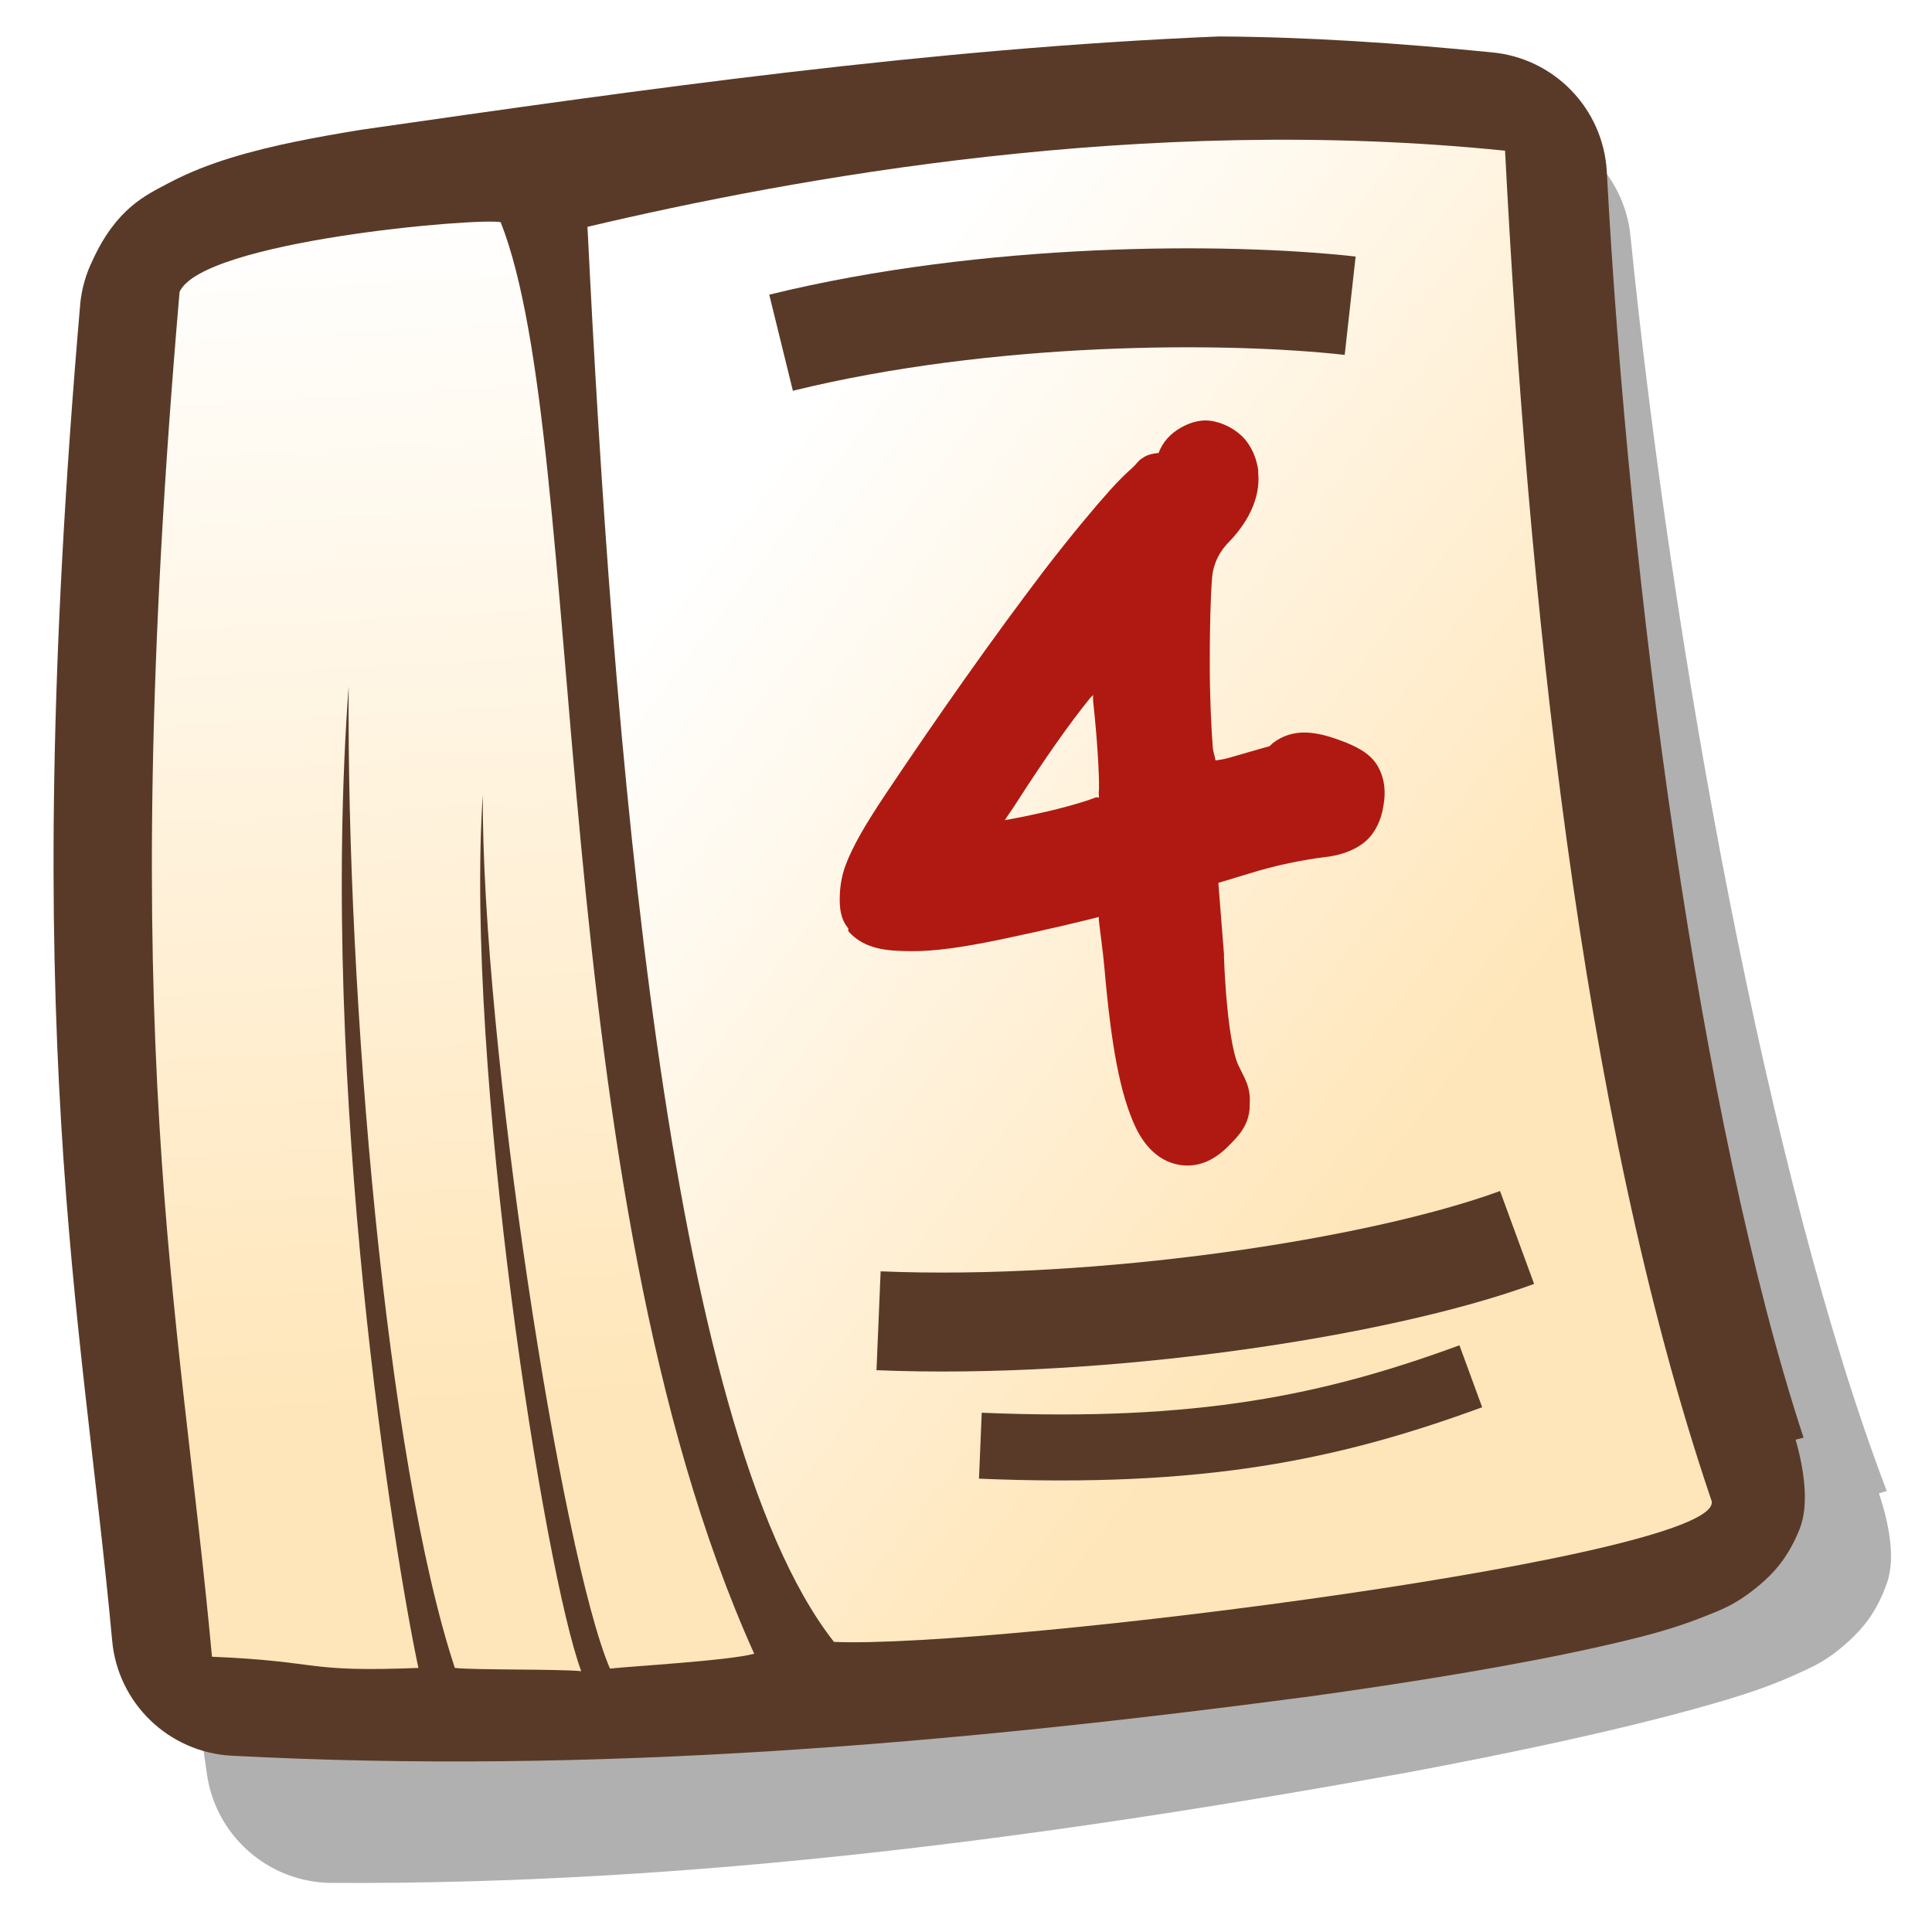
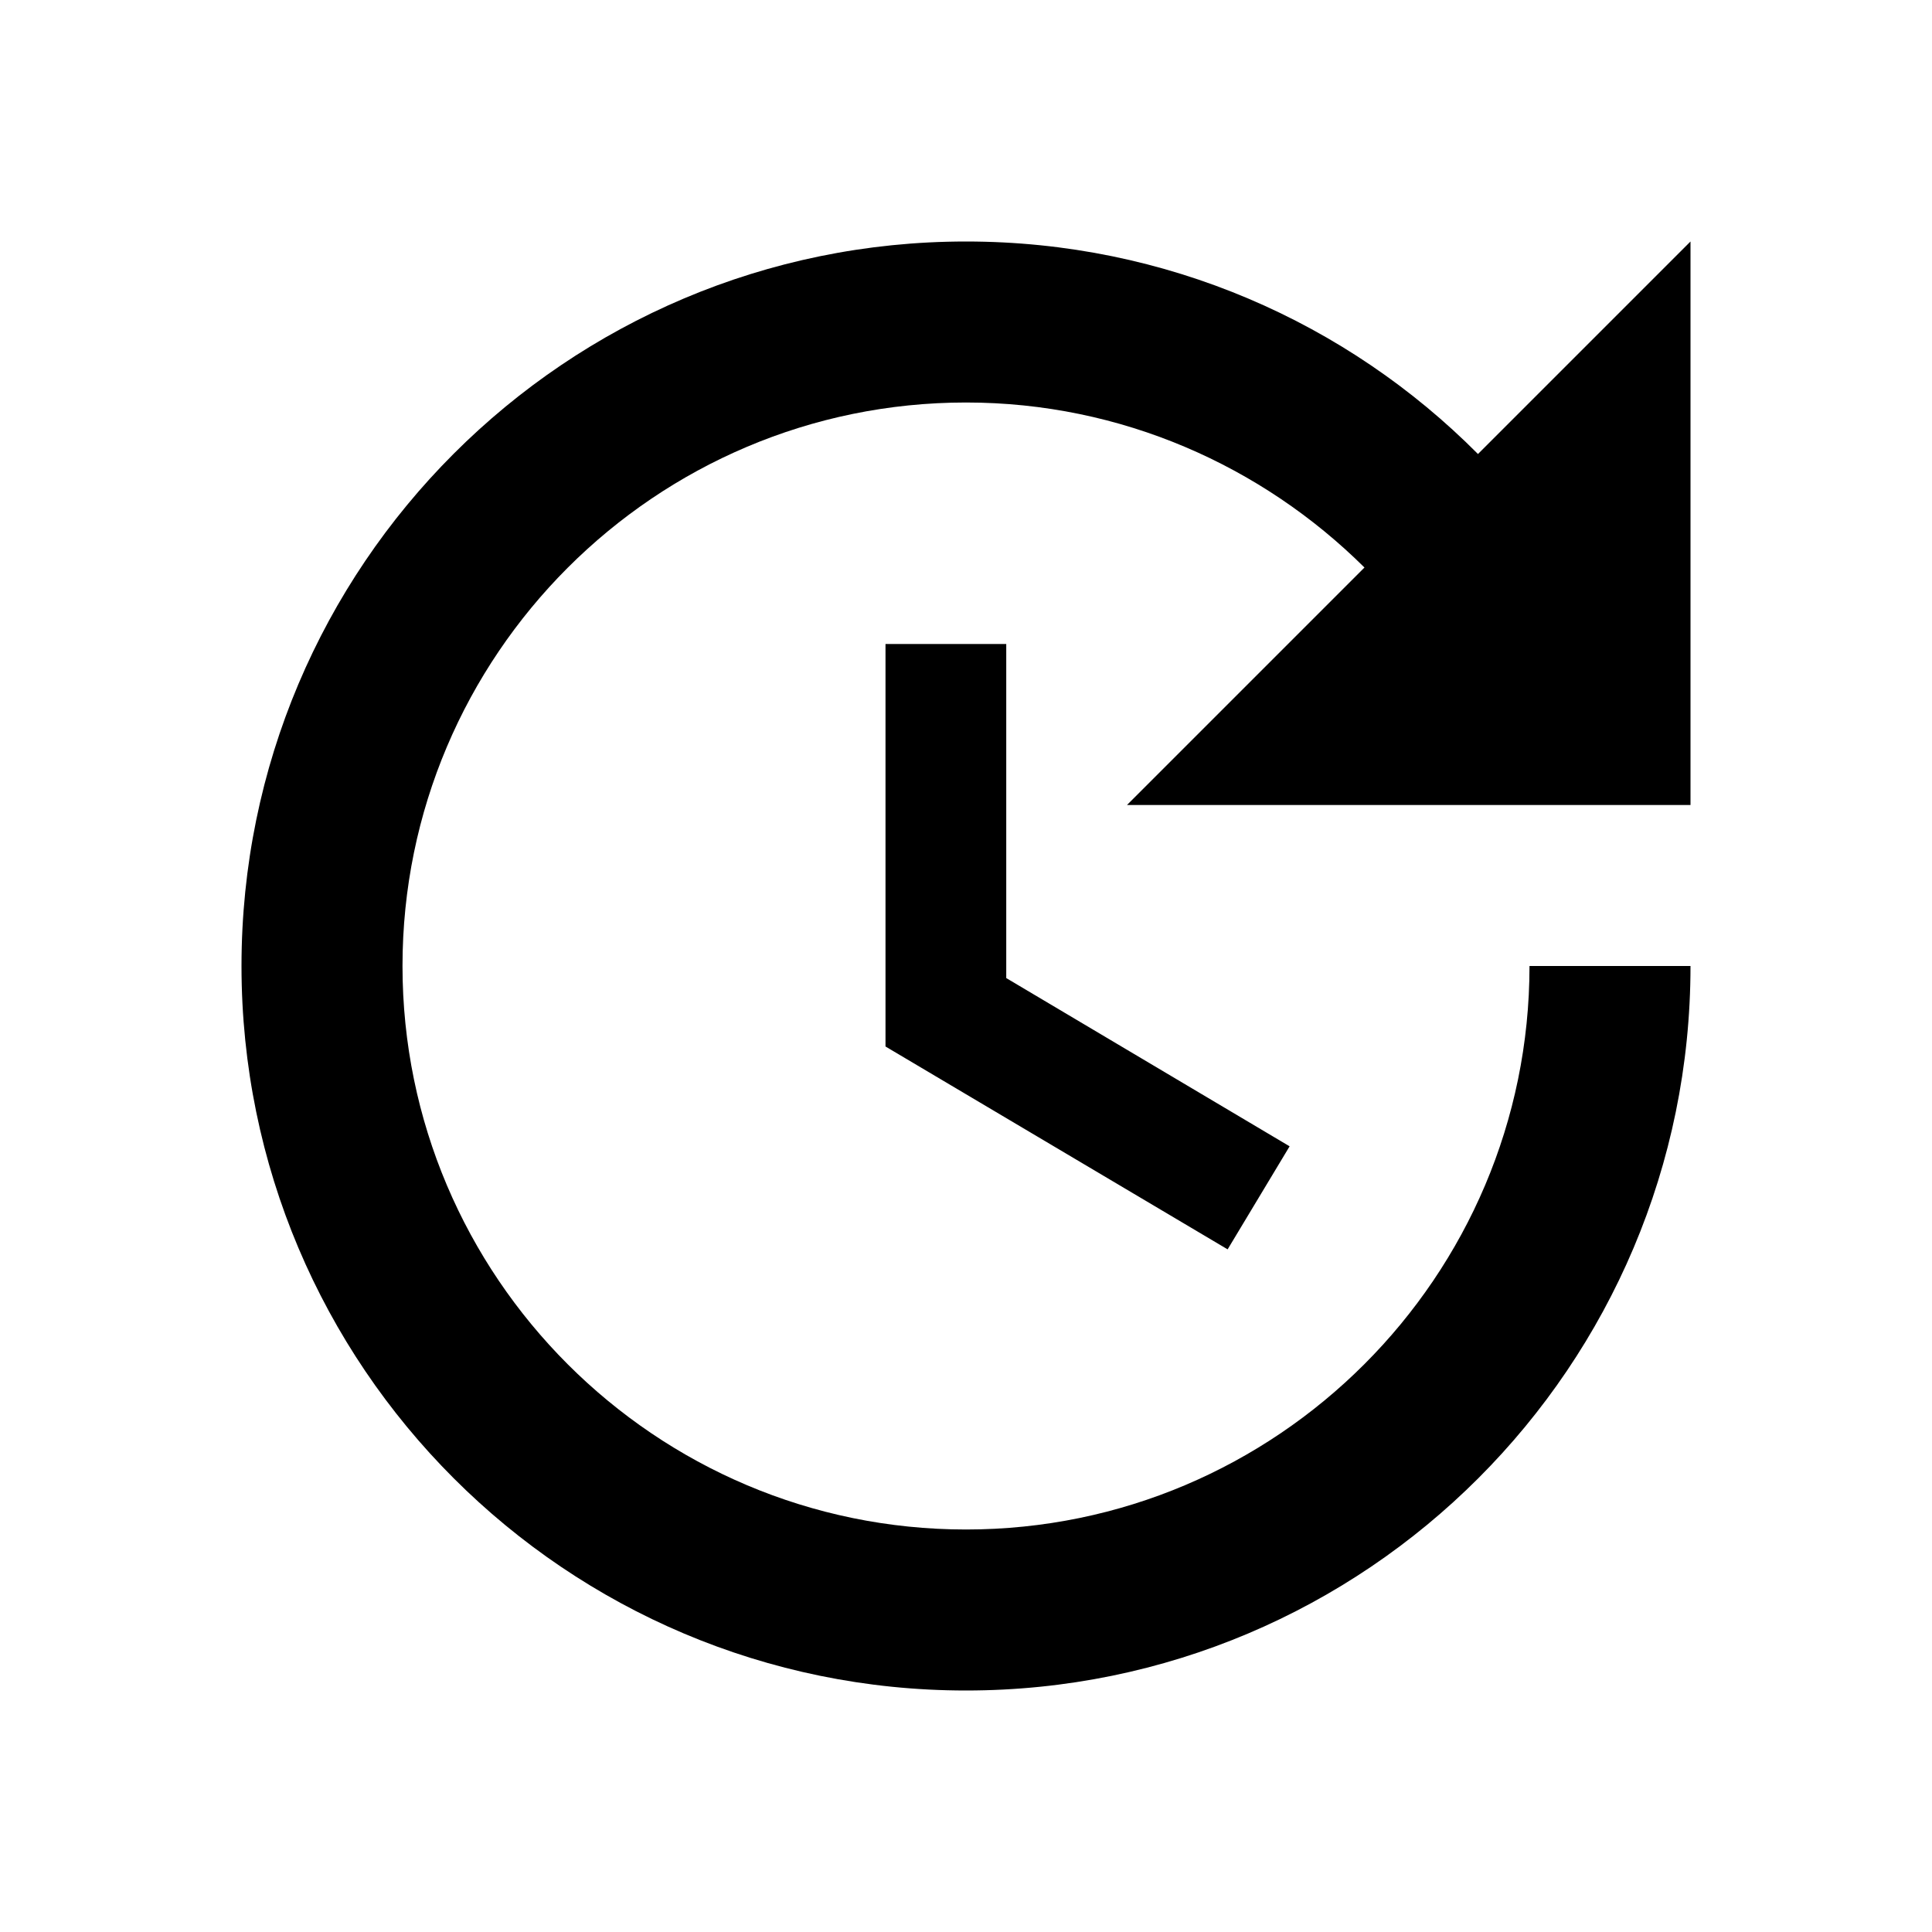
- <svg xmlns="http://www.w3.org/2000/svg" xmlns:xlink="http://www.w3.org/1999/xlink" id="svg604" width="90" height="90" version="1.0">
-   <defs id="defs606">
-     <linearGradient id="linearGradient5153">
-       <stop style="stop-color:#ffffff;stop-opacity:1" offset="0" id="stop5155" />
-       <stop style="stop-color:#ffe6ba;stop-opacity:1" offset="1" id="stop5157" />
-     </linearGradient>
-     <linearGradient id="linearGradient16960">
-       <stop style="stop-color:#ed0000;stop-opacity:1;" offset="0" id="stop16962" />
-       <stop style="stop-color:#b01911;stop-opacity:0.941;" offset="1" id="stop16964" />
-     </linearGradient>
-     <linearGradient id="linearGradient15975">
-       <stop style="stop-color:#ff933d;stop-opacity:1;" offset="0" id="stop15977" />
-       <stop style="stop-color:#f1e36c;stop-opacity:1;" offset="1" id="stop15979" />
-     </linearGradient>
-     <linearGradient xlink:href="#linearGradient16960" id="linearGradient4164" gradientUnits="userSpaceOnUse" gradientTransform="matrix(0.5962052,0,0,0.5962052,11.26938,11.82817)" x1="13.132" y1="17.551" x2="9.686" y2="22.956" />
-     <linearGradient xlink:href="#linearGradient15975" id="linearGradient4166" gradientUnits="userSpaceOnUse" gradientTransform="matrix(0.5962052,0,0,0.5962052,11.26938,11.82817)" x1="7.501" y1="9.915" x2="9.726" y2="3.32" />
-     <linearGradient xlink:href="#linearGradient15975" id="linearGradient4168" gradientUnits="userSpaceOnUse" gradientTransform="matrix(0.5962052,0,0,0.5962052,11.26938,11.82817)" x1="23.715" y1="8.475" x2="21.772" y2="2.574" />
-     <linearGradient xlink:href="#linearGradient5153" id="linearGradient5159" x1="11.29" y1="8.997" x2="22.451" y2="17.693" gradientUnits="userSpaceOnUse" gradientTransform="matrix(3.00818,0,0,3.073542,-0.45301,-3.174518)" />
-     <linearGradient xlink:href="#linearGradient5153" id="linearGradient5167" x1="6.242" y1="4.245" x2="7.258" y2="22.329" gradientUnits="userSpaceOnUse" gradientTransform="matrix(3.073542,0,0,3.073542,-2.1955,-3.174518)" />
-   </defs>
-   <path id="path2177" d="M 57.62,5.54 C 44.264,6.723 31.043,9.244 17.871,11.775 C 15.849,12.207 13.811,12.676 11.921,13.355 C 10.976,13.694 10.011,14.108 9.018,14.697 C 8.025,15.286 6.674,15.961 5.674,18.47 C 5.408,19.094 5.251,19.76 5.211,20.438 C 3.878,54.646 7.495,67.336 9.634,82.611 C 10.033,85.517 12.504,87.69 15.437,87.713 C 32.375,87.807 48.911,85.583 65.618,82.56 C 70.611,81.624 75.305,80.612 78.919,79.613 C 80.725,79.114 82.211,78.664 83.662,77.999 C 84.388,77.666 85.11,77.395 86.182,76.396 C 86.718,75.897 87.418,75.144 87.909,73.719 C 88.311,72.553 87.983,70.914 87.527,69.566 L 87.893,69.456 C 82.367,54.998 77.874,30.062 75.952,10.976 C 75.652,8.058 73.255,5.803 70.325,5.68 C 65.972,5.452 61.745,5.37 57.62,5.54 z " style="fill:#000000;fill-opacity:0.312;fill-rule:evenodd;stroke:none;stroke-width:1px;stroke-linecap:butt;stroke-linejoin:miter;stroke-opacity:1" />
-   <path style="fill:#593a28;fill-opacity:1;fill-rule:evenodd;stroke:none;stroke-width:1px;stroke-linecap:butt;stroke-linejoin:miter;stroke-opacity:1" d="M 56.796,1.698 C 43.399,2.249 30.074,4.142 16.797,6.049 C 14.757,6.385 12.699,6.757 10.779,7.345 C 9.819,7.64 8.836,8.007 7.816,8.549 C 6.797,9.091 5.415,9.702 4.298,12.16 C 4.002,12.771 3.814,13.429 3.742,14.104 C 0.795,48.211 3.809,61.057 5.224,76.417 C 5.485,79.338 7.851,81.625 10.779,81.787 C 27.695,82.681 44.317,81.241 61.148,79.009 C 66.179,78.31 70.916,77.521 74.573,76.694 C 76.401,76.281 77.906,75.902 79.388,75.306 C 80.128,75.007 80.862,74.771 81.98,73.824 C 82.539,73.351 83.274,72.632 83.832,71.232 C 84.289,70.086 84.038,68.433 83.647,67.065 L 84.017,66.973 C 79.18,52.269 75.87,27.149 74.851,7.994 C 74.689,5.065 72.402,2.699 69.481,2.438 C 65.144,2.005 60.925,1.723 56.796,1.698 z " id="path4182" />
-   <path style="fill:url(#linearGradient5159);fill-opacity:1;fill-rule:evenodd;stroke:none;stroke-width:1px;stroke-linecap:butt;stroke-linejoin:miter;stroke-opacity:1" d="M 27.367,10.566 C 36.965,8.303 53.234,5.296 70.111,7.02 C 71.165,27.281 73.54,51.639 79.709,69.849 C 80.975,72.435 46.445,76.809 38.85,76.486 C 31.015,66.529 28.527,34.167 27.367,10.566 z " id="path3161" />
-   <path style="fill:url(#linearGradient5167);fill-opacity:1;fill-rule:evenodd;stroke:none;stroke-width:1px;stroke-linecap:butt;stroke-linejoin:miter;stroke-opacity:1" d="M 35.134,77.038 C 25.249,55.112 27.448,20.777 23.323,10.35 C 22.245,10.135 9.443,11.223 8.366,13.594 C 5.348,48.511 8.366,60.797 9.875,77.177 C 15.047,77.393 14.102,77.913 19.491,77.698 C 18.387,72.538 14.847,50.791 16.242,31.971 C 16.14,46.399 18.006,68.081 21.189,77.698 C 22.159,77.805 25.998,77.742 27.076,77.85 C 25.352,73.216 21.651,49.649 22.49,37.029 C 22.437,48.48 26.151,72.449 28.414,77.729 C 29.384,77.621 33.948,77.361 35.134,77.038 z " id="path2188" />
-   <path style="font-size:12px;font-style:normal;font-weight:bold;fill:#b01911;fill-opacity:1;stroke:none;stroke-width:1px;stroke-linecap:butt;stroke-linejoin:miter;stroke-opacity:1;font-family:Bitstream Vera Sans" id="path5174" d="M 17.969,7.688 C 17.84,7.655 17.716,7.682 17.594,7.75 C 17.472,7.818 17.389,7.912 17.344,8.031 C 17.231,8.042 17.195,8.068 17.156,8.094 C 17.117,8.12 17.097,8.157 17.062,8.188 C 16.993,8.249 16.903,8.336 16.812,8.438 C 16.631,8.64 16.393,8.925 16.094,9.312 C 15.505,10.087 14.93,10.906 14.344,11.781 C 14.137,12.092 13.988,12.34 13.906,12.562 C 13.865,12.674 13.846,12.792 13.844,12.906 C 13.842,13.021 13.85,13.145 13.938,13.25 C 13.937,13.26 13.937,13.271 13.938,13.281 C 14.116,13.482 14.366,13.498 14.625,13.5 C 14.884,13.502 15.192,13.458 15.594,13.375 C 16.18,13.252 16.498,13.172 16.688,13.125 C 16.691,13.147 16.685,13.131 16.688,13.156 C 16.701,13.282 16.73,13.471 16.75,13.688 C 16.823,14.526 16.919,15.068 17.094,15.438 C 17.183,15.621 17.329,15.8 17.562,15.844 C 17.796,15.887 17.981,15.775 18.125,15.625 C 18.226,15.524 18.333,15.408 18.344,15.219 C 18.344,15.207 18.344,15.2 18.344,15.188 C 18.359,14.987 18.286,14.894 18.219,14.75 C 18.156,14.619 18.086,14.207 18.062,13.562 C 18.063,13.552 18.063,13.542 18.062,13.531 L 18,12.75 L 18.312,12.656 C 18.652,12.548 18.944,12.497 19.156,12.469 C 19.31,12.453 19.466,12.41 19.594,12.312 C 19.721,12.215 19.792,12.05 19.812,11.906 C 19.838,11.765 19.832,11.613 19.75,11.469 C 19.668,11.324 19.502,11.246 19.344,11.188 C 19.084,11.091 18.824,11.04 18.594,11.219 C 18.595,11.218 18.564,11.25 18.562,11.25 C 18.549,11.253 18.396,11.296 18.125,11.375 C 18.041,11.398 18.018,11.399 17.969,11.406 C 17.963,11.359 17.942,11.317 17.938,11.25 C 17.923,11.039 17.906,10.732 17.906,10.344 C 17.906,9.786 17.924,9.432 17.938,9.344 C 17.957,9.253 17.991,9.146 18.094,9.031 C 18.323,8.802 18.464,8.529 18.438,8.25 C 18.438,8.24 18.438,8.229 18.438,8.219 C 18.421,8.114 18.39,8.011 18.312,7.906 C 18.235,7.801 18.096,7.717 17.969,7.688 z M 16.625,10.688 L 16.625,10.75 C 16.688,11.328 16.695,11.703 16.688,11.75 C 16.687,11.76 16.687,11.771 16.688,11.781 C 16.686,11.795 16.693,11.805 16.688,11.812 C 16.682,11.82 16.667,11.806 16.656,11.812 C 16.616,11.829 16.363,11.918 15.969,12 C 15.829,12.032 15.761,12.041 15.656,12.062 C 15.7,11.992 15.726,11.962 15.781,11.875 C 16.093,11.388 16.372,10.993 16.594,10.719 L 16.625,10.688 z " transform="matrix(4.243483,0,0,4.243483,-19.62808,-12.97769)" />
-   <path style="fill:none;fill-rule:evenodd;stroke:#593a28;stroke-width:4.61;stroke-linecap:butt;stroke-linejoin:miter;stroke-miterlimit:4;stroke-dasharray:none;stroke-opacity:1" d="M 36.385,15.965 C 46.031,13.594 57.077,13.594 62.896,14.241" id="path5176" />
-   <path id="path5178" d="M 40.927,61.526 C 51.219,61.957 64.205,60.017 70.671,57.646" style="fill:none;fill-rule:evenodd;stroke:#593a28;stroke-width:4.61;stroke-linecap:butt;stroke-linejoin:miter;stroke-miterlimit:4;stroke-dasharray:none;stroke-opacity:1" />
-   <path style="fill:none;fill-rule:evenodd;stroke:#593a28;stroke-width:3.074px;stroke-linecap:butt;stroke-linejoin:miter;stroke-opacity:1" d="M 45.669,67.346 C 55.961,67.777 62.05,66.483 68.516,64.112" id="path5180" />
+ <svg xmlns="http://www.w3.org/2000/svg" enable-background="new 0 0 24 24" height="24" viewBox="0 0 24 24" width="24">
+   <g>
+     <rect fill="none" height="24" width="24" />
+   </g>
+   <g>
+     <g>
+       <path d="M11,8v5l4.25,2.52l0.77-1.28l-3.52-2.09V8H11z M21,10V3l-2.64,2.64C16.74,4.01,14.49,3,12,3c-4.97,0-9,4.03-9,9 s4.03,9,9,9s9-4.03,9-9h-2c0,3.86-3.14,7-7,7s-7-3.14-7-7s3.14-7,7-7c1.93,0,3.68,0.79,4.95,2.05L14,10H21z" />
+     </g>
+   </g>
</svg>
